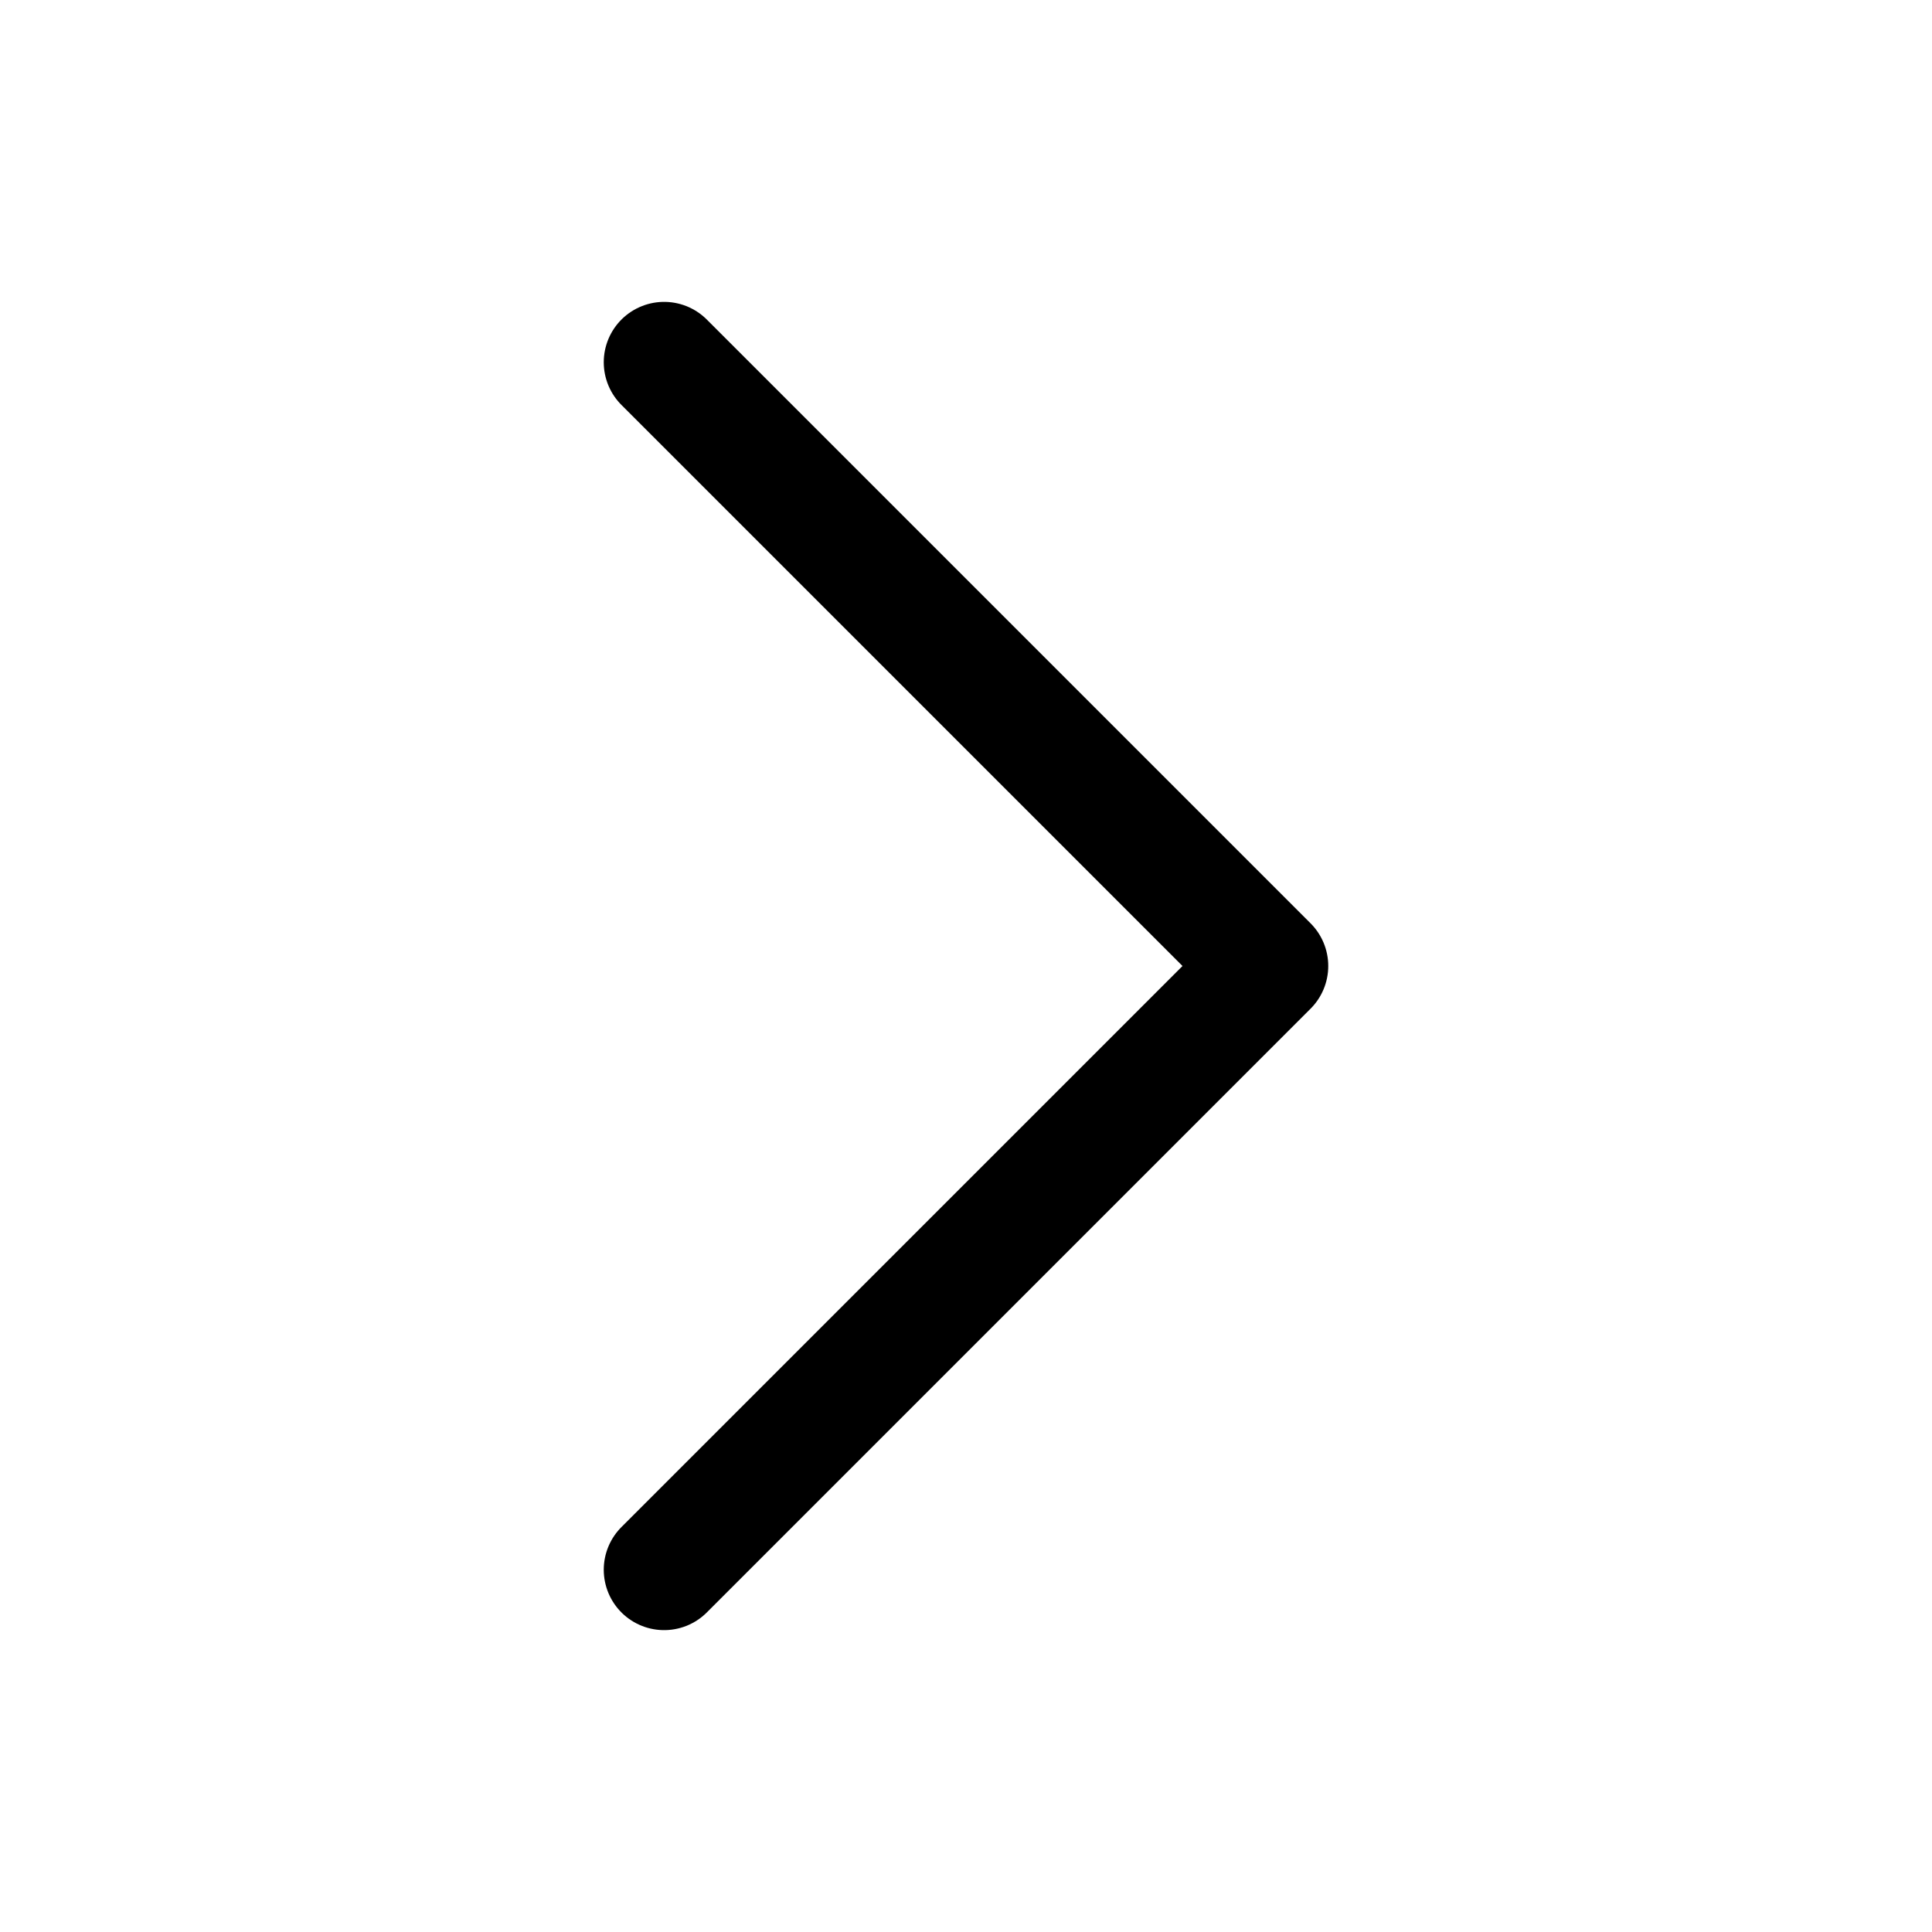
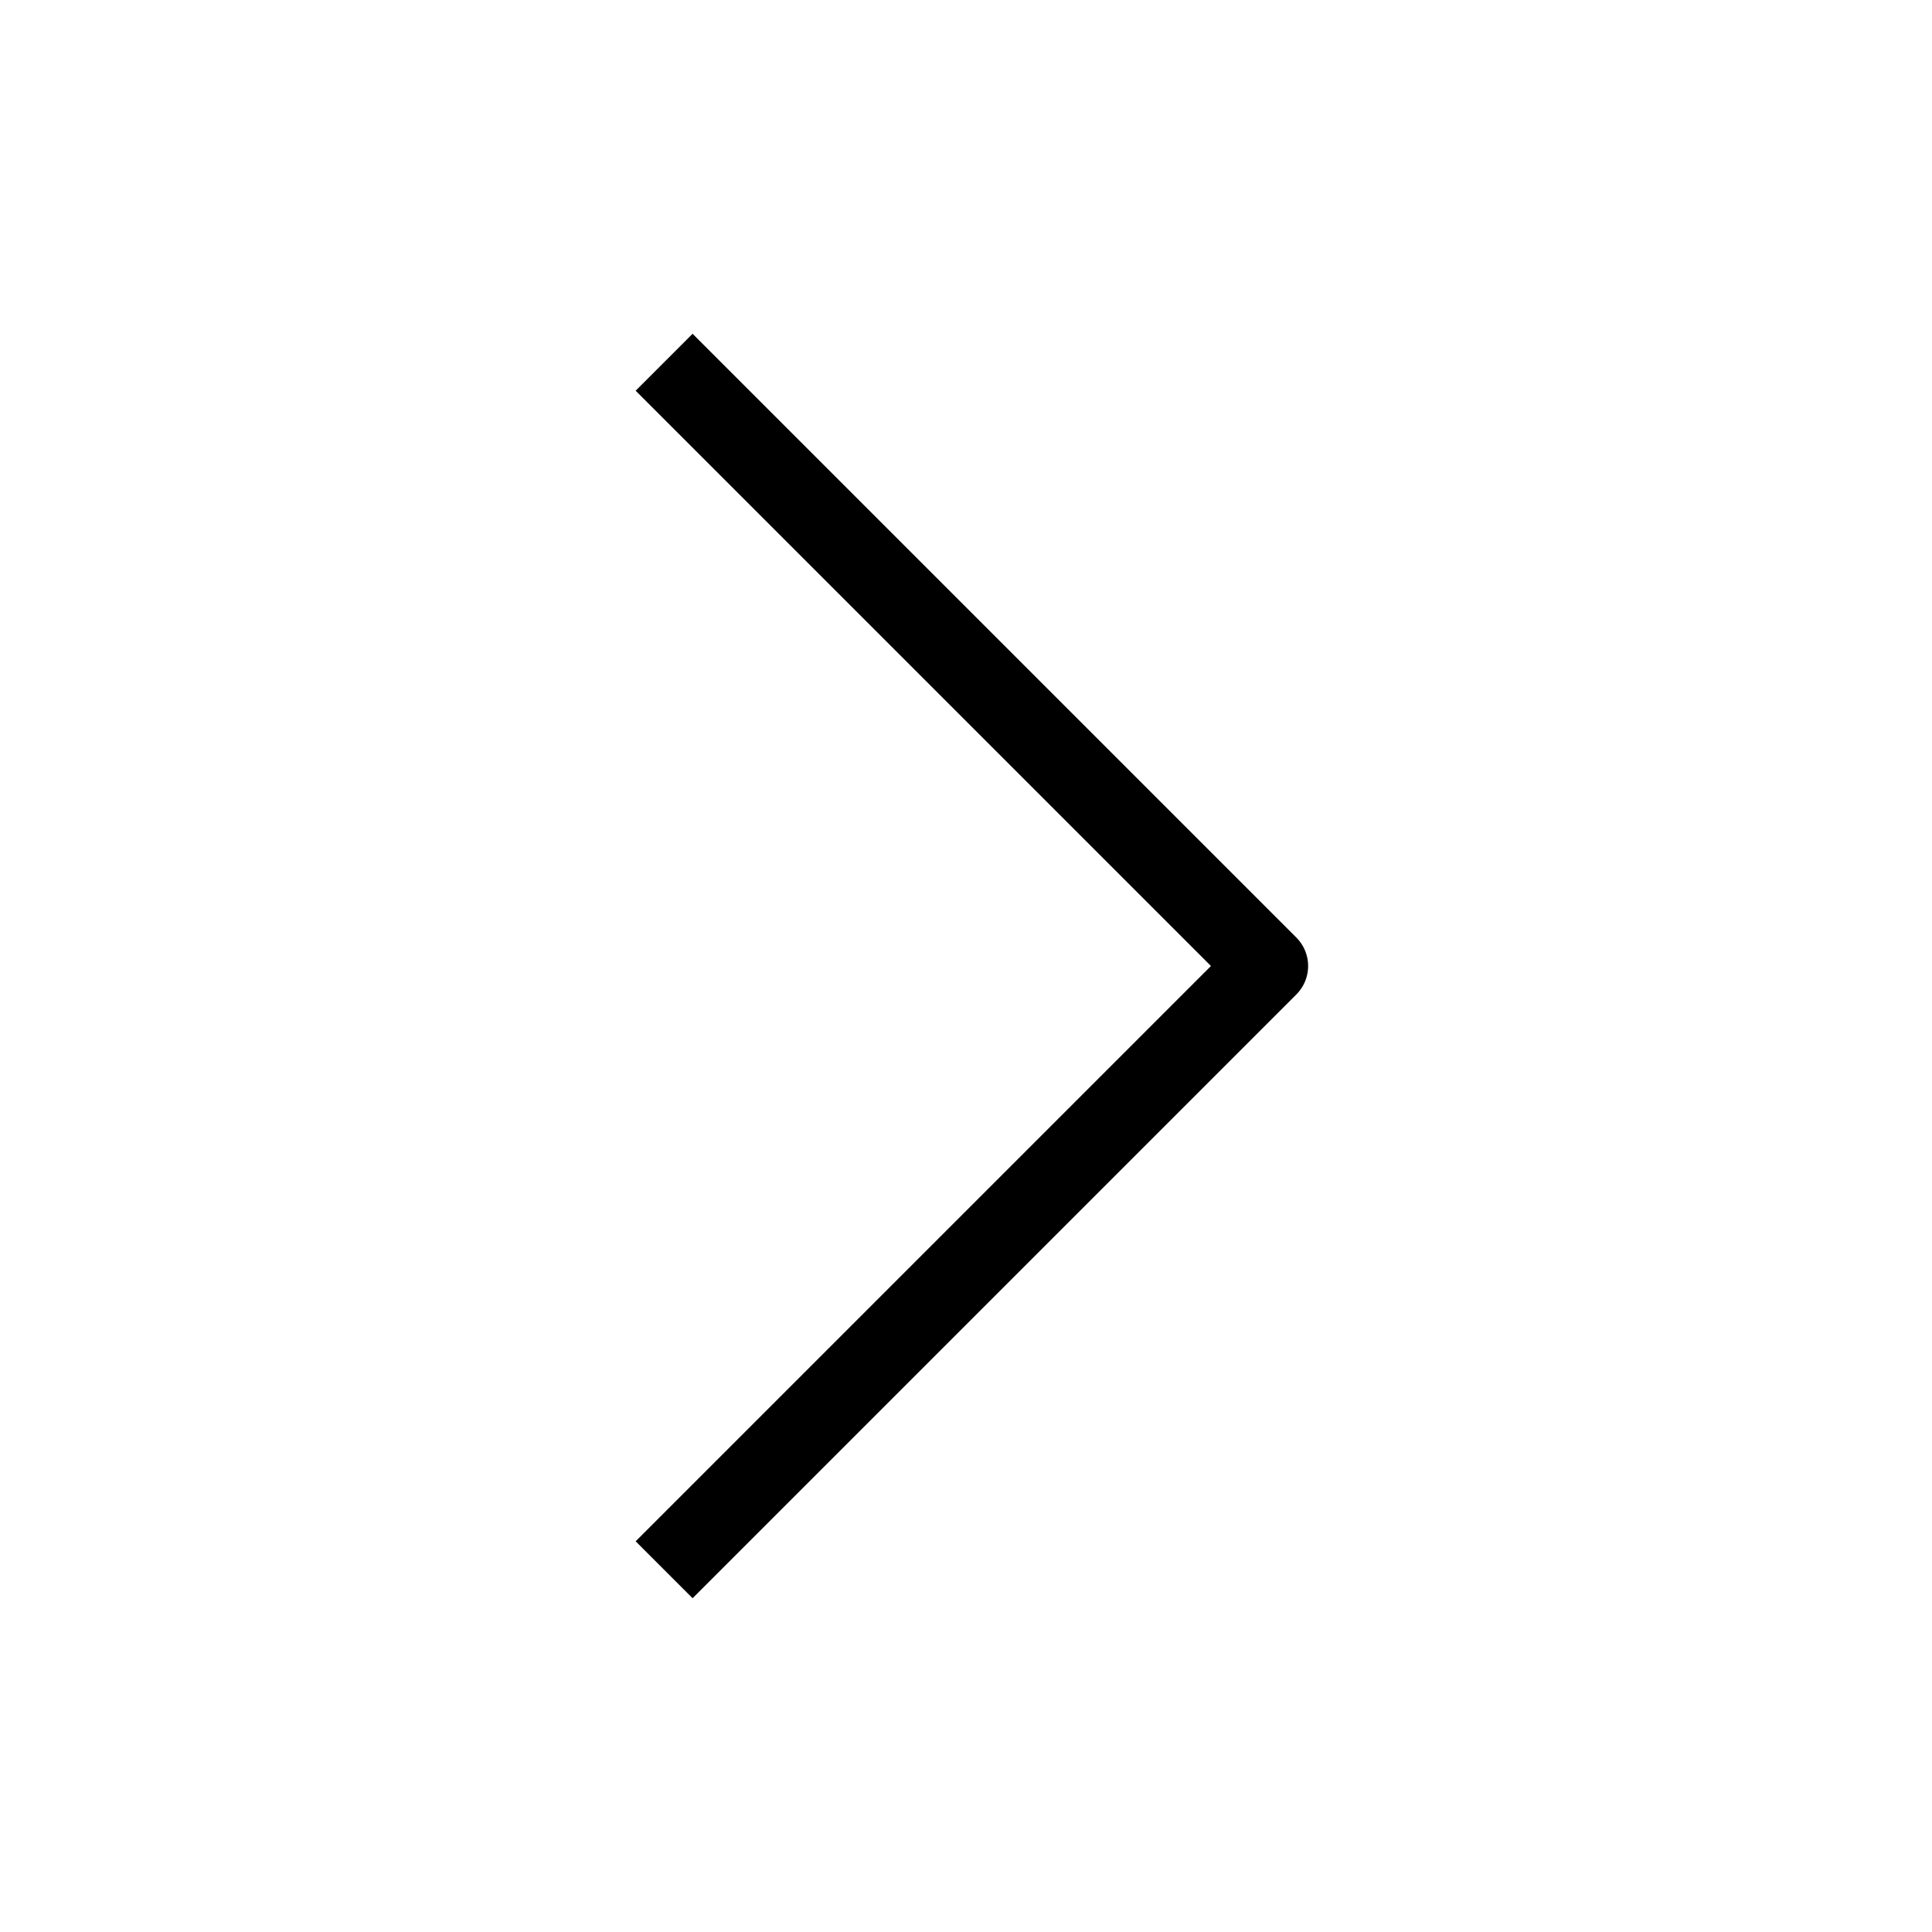
- <svg xmlns="http://www.w3.org/2000/svg" fill="none" viewBox="0 0 24 24" stroke-width="1.5" stroke="currentColor">
-   <path stroke-linecap="round" stroke-linejoin="round" d="M8.25 4.5l7.5 7.5-7.5 7.5" />
+ <svg xmlns="http://www.w3.org/2000/svg" fill="none" viewBox="0 0 24 24" strokeWidth="1.5" stroke="currentColor">
+   <path strokeLinecap="round" stroke-linejoin="round" d="M8.25 4.5l7.5 7.5-7.5 7.5" />
</svg>
